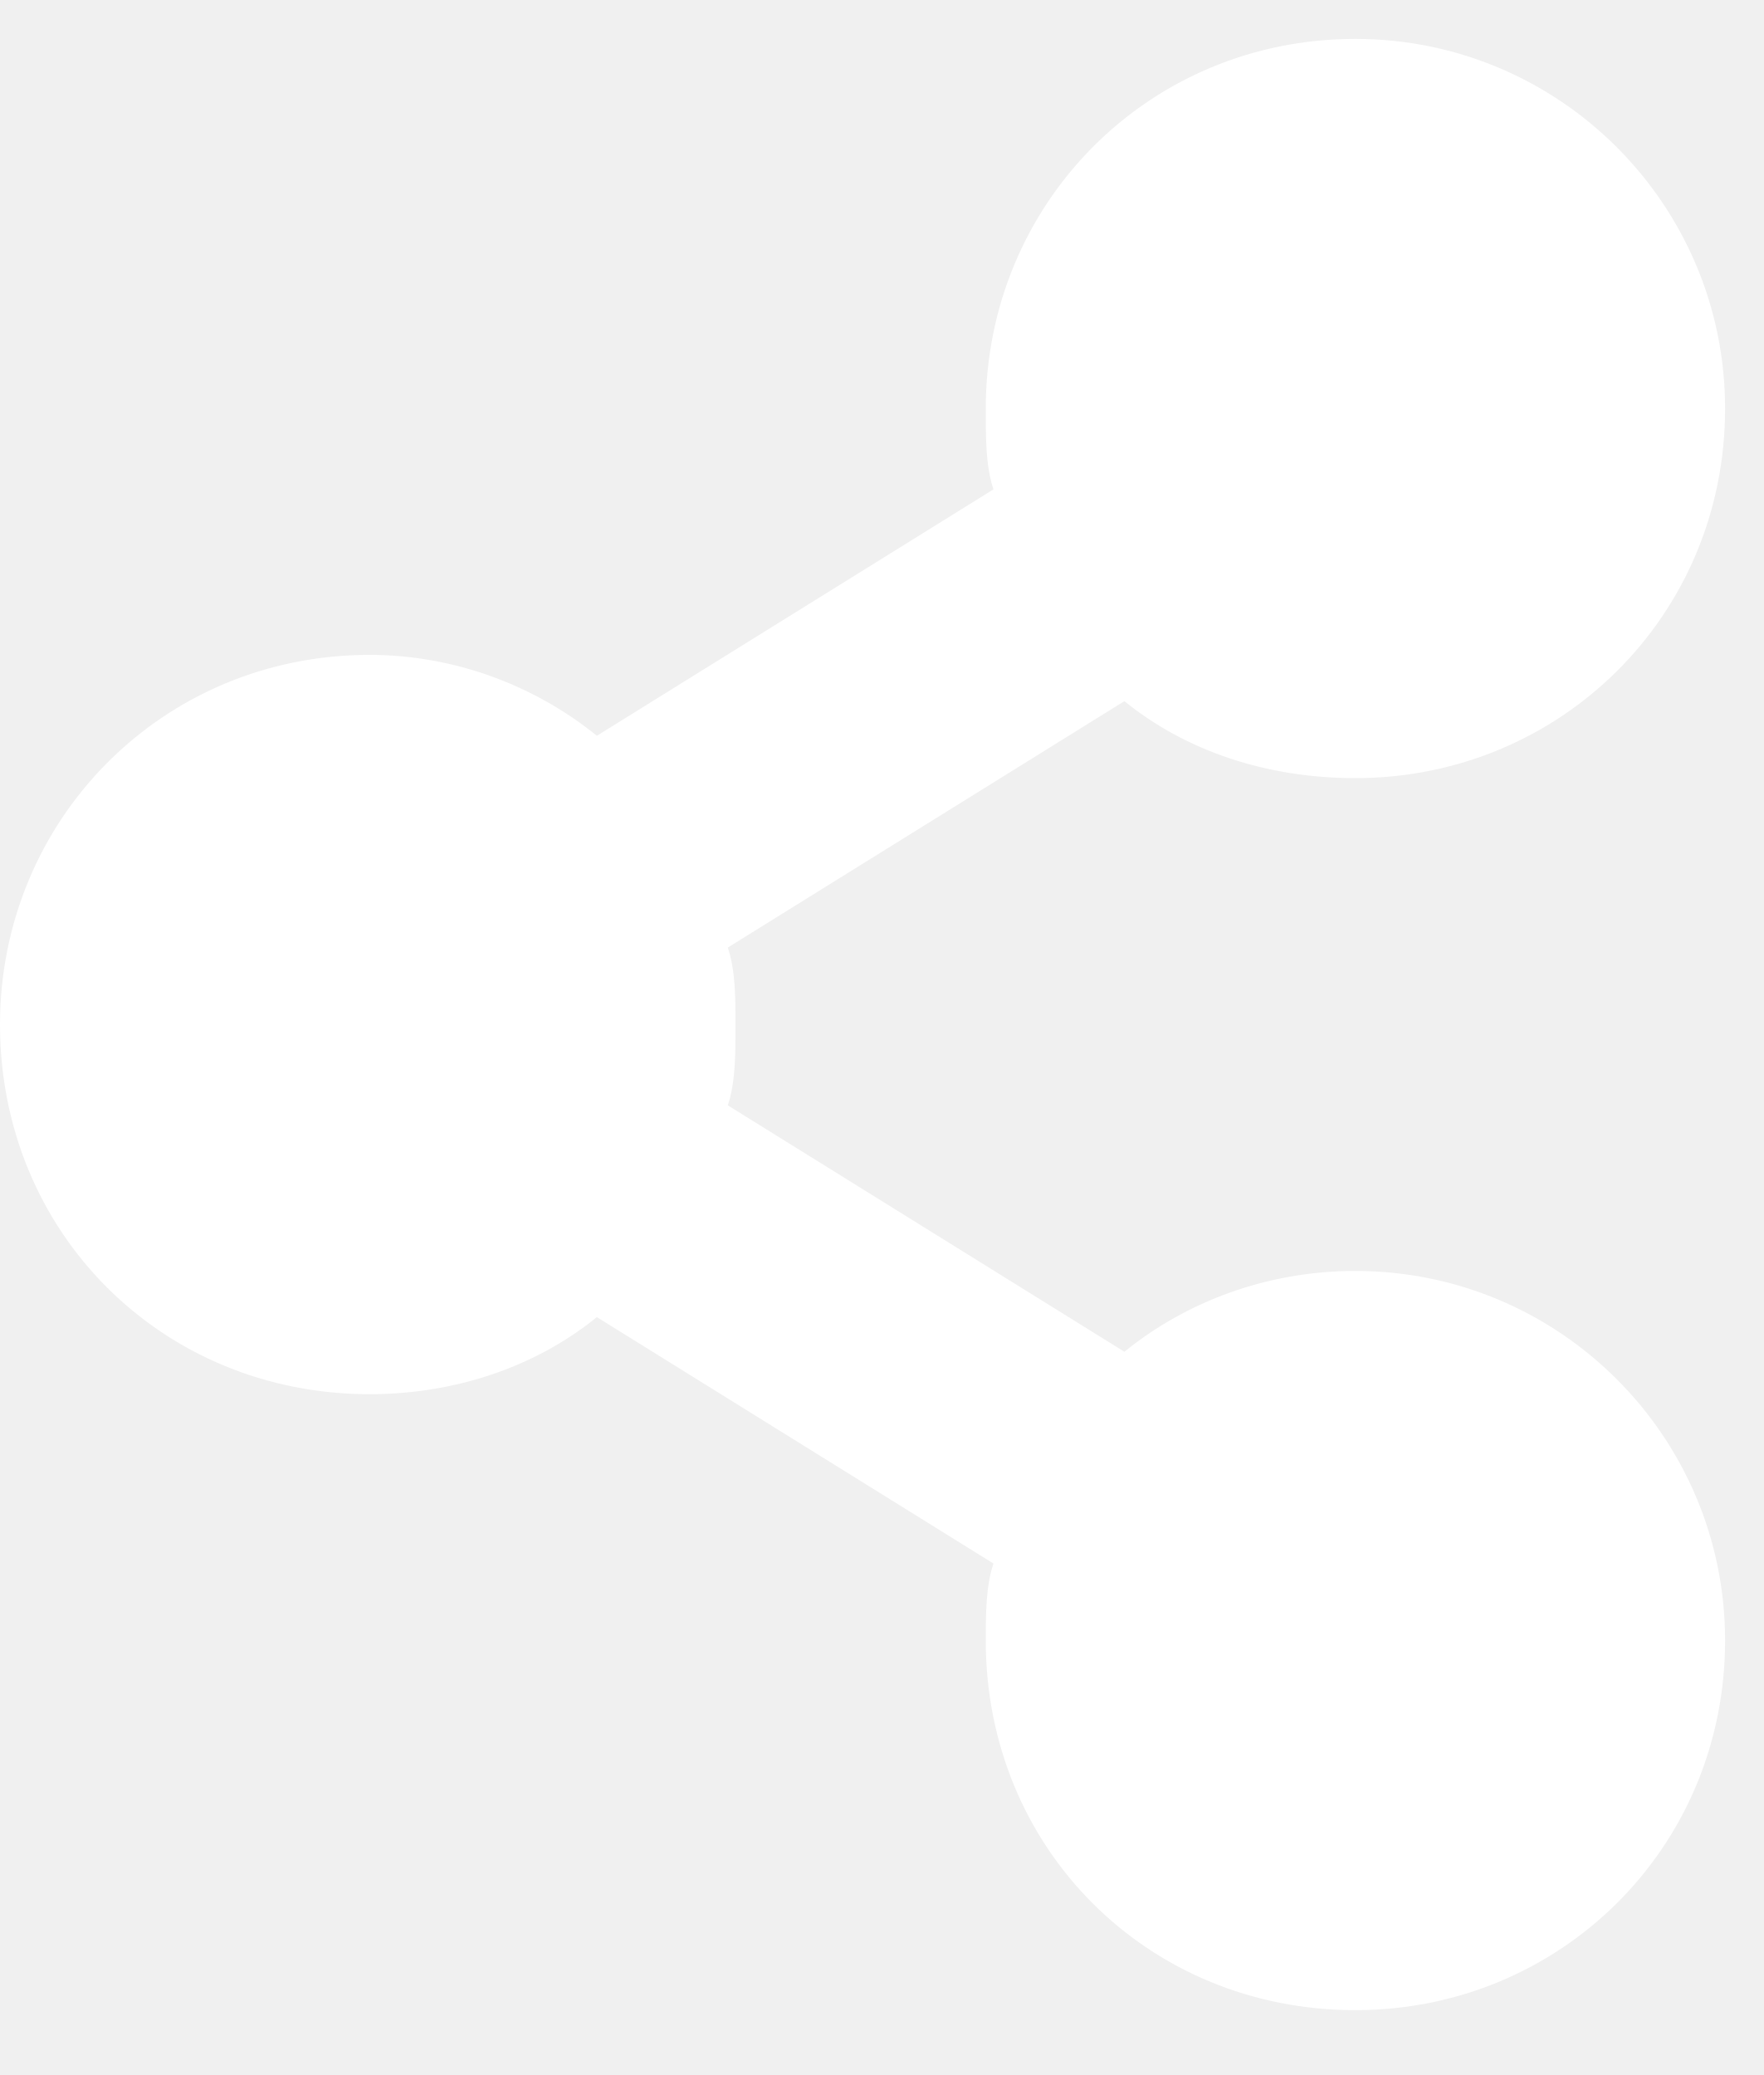
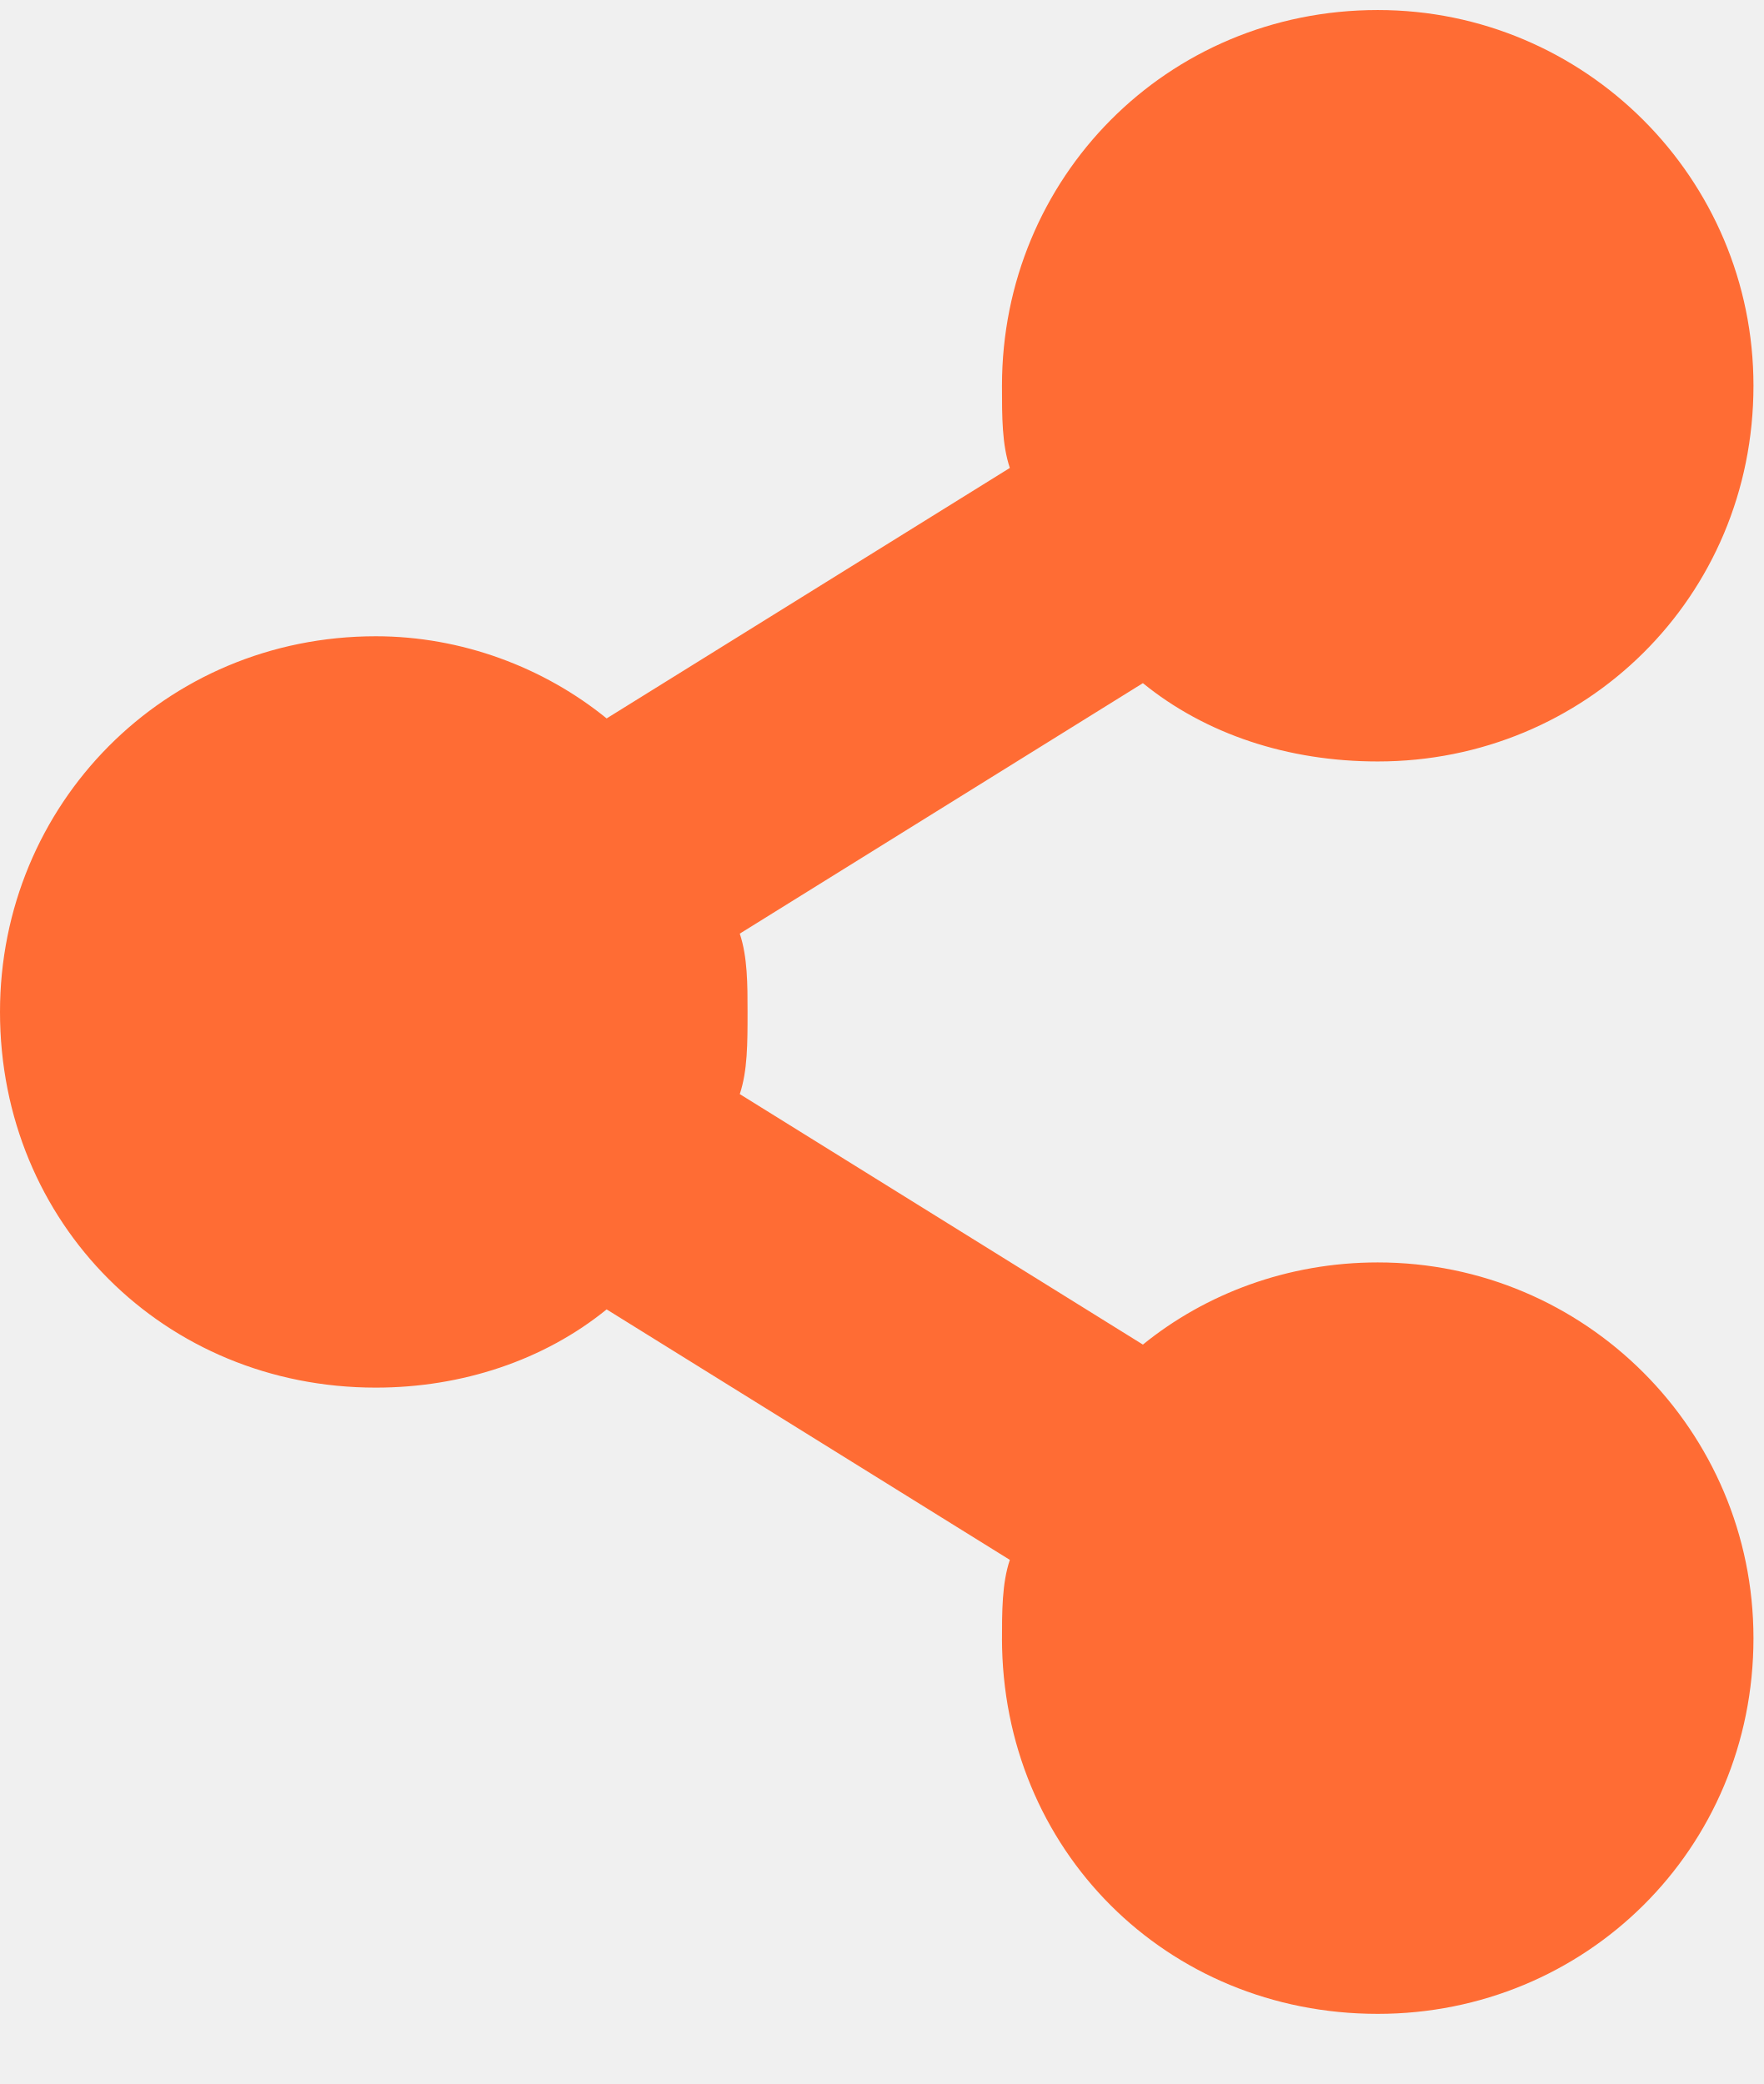
- <svg xmlns="http://www.w3.org/2000/svg" width="17" height="20" viewBox="0 0 17 20" fill="none">
-   <path d="M13.062 12.25C12.209 12.25 11.43 12.547 10.836 13.029L7.014 10.654C7.088 10.432 7.088 10.172 7.088 9.875C7.088 9.615 7.088 9.355 7.014 9.133L10.836 6.758C11.43 7.24 12.209 7.5 13.062 7.5C15.029 7.5 16.625 5.941 16.625 3.938C16.625 1.971 15.029 0.375 13.062 0.375C11.059 0.375 9.5 1.971 9.5 3.938C9.5 4.234 9.5 4.494 9.574 4.717L5.752 7.092C5.158 6.609 4.379 6.312 3.562 6.312C1.559 6.312 0 7.908 0 9.875C0 11.879 1.559 13.438 3.562 13.438C4.379 13.438 5.158 13.178 5.752 12.695L9.574 15.07C9.5 15.293 9.5 15.553 9.5 15.85V15.812C9.5 17.816 11.059 19.375 13.062 19.375C15.029 19.375 16.625 17.816 16.625 15.812C16.625 13.846 15.029 12.25 13.062 12.25Z" fill="white" />
+ <svg xmlns="http://www.w3.org/2000/svg" width="22" height="26" viewBox="0 0 22 26" fill="none">
+   <path d="M17.188 15.75C16.064 15.75 15.039 16.141 14.258 16.775L9.229 13.65C9.326 13.357 9.326 13.016 9.326 12.625C9.326 12.283 9.326 11.941 9.229 11.648L14.258 8.523C15.039 9.158 16.064 9.5 17.188 9.5C19.775 9.5 21.875 7.449 21.875 4.812C21.875 2.225 19.775 0.125 17.188 0.125C14.551 0.125 12.5 2.225 12.5 4.812C12.5 5.203 12.5 5.545 12.598 5.838L7.568 8.963C6.787 8.328 5.762 7.938 4.688 7.938C2.051 7.938 0 10.037 0 12.625C0 15.262 2.051 17.312 4.688 17.312C5.762 17.312 6.787 16.971 7.568 16.336L12.598 19.461C12.5 19.754 12.5 20.096 12.5 20.486V20.438C12.5 23.074 14.551 25.125 17.188 25.125C19.775 25.125 21.875 23.074 21.875 20.438C21.875 17.85 19.775 15.75 17.188 15.75Z" fill="#FF6C34" />
</svg>
